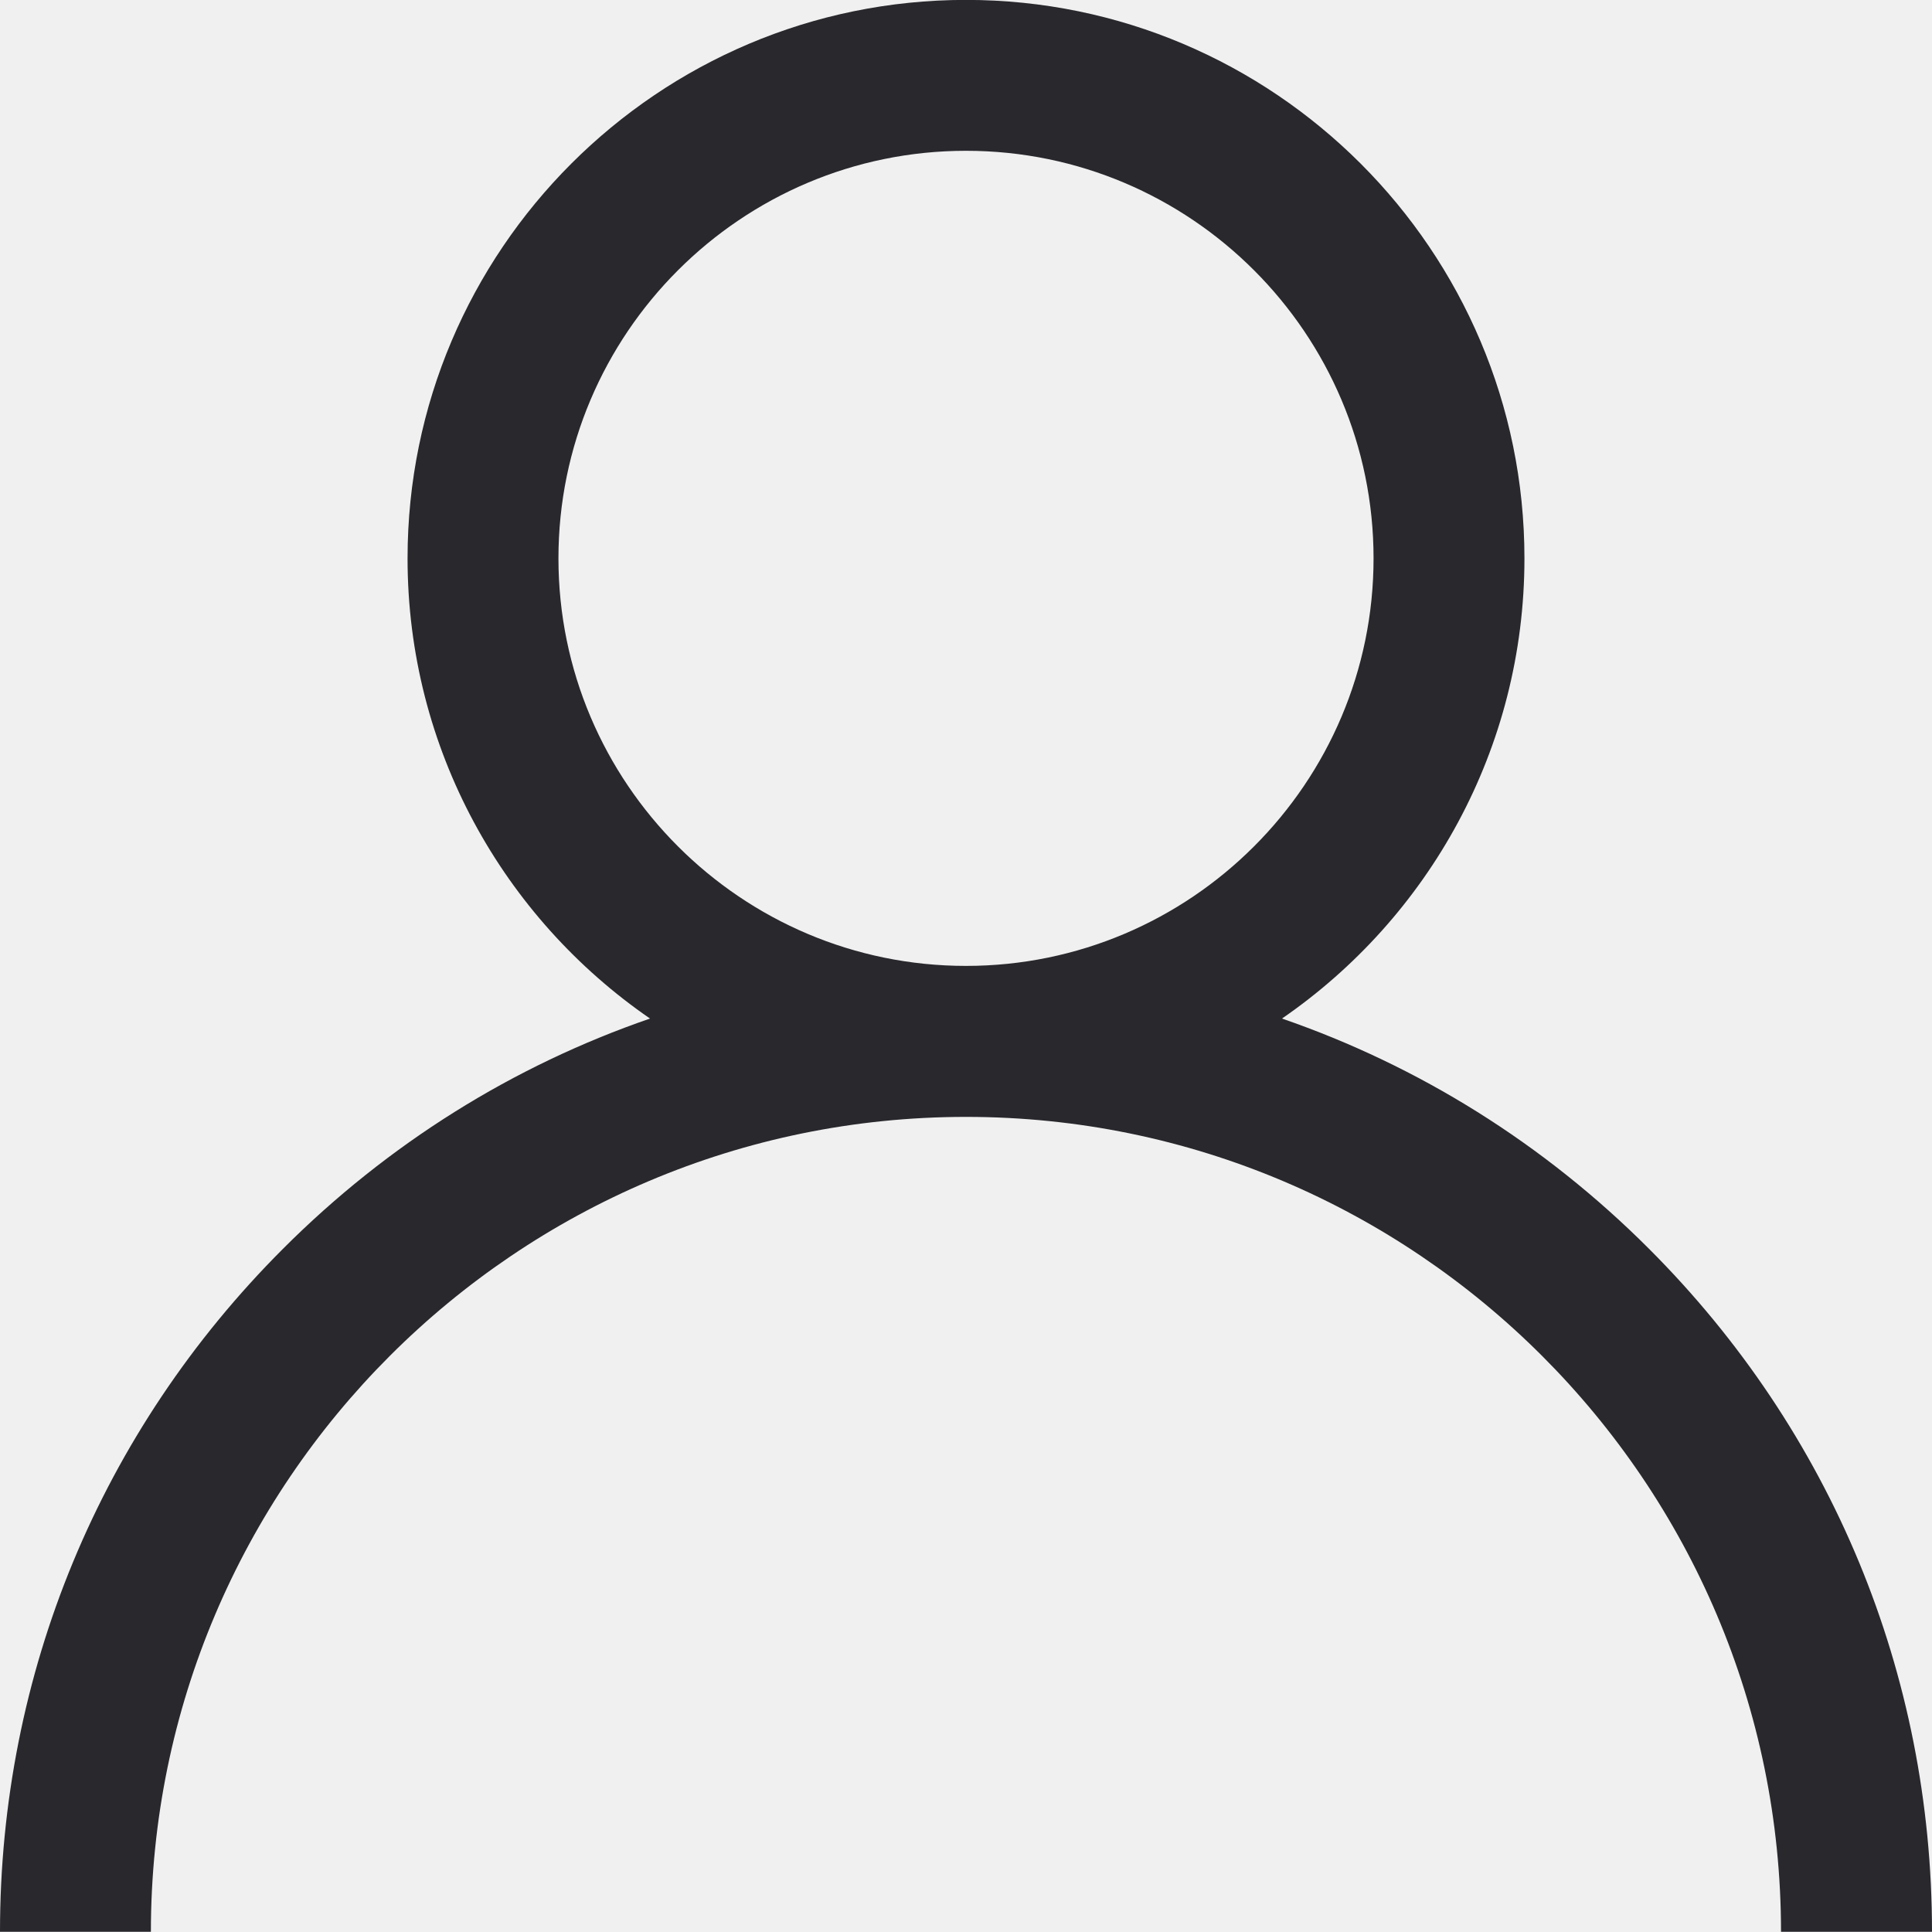
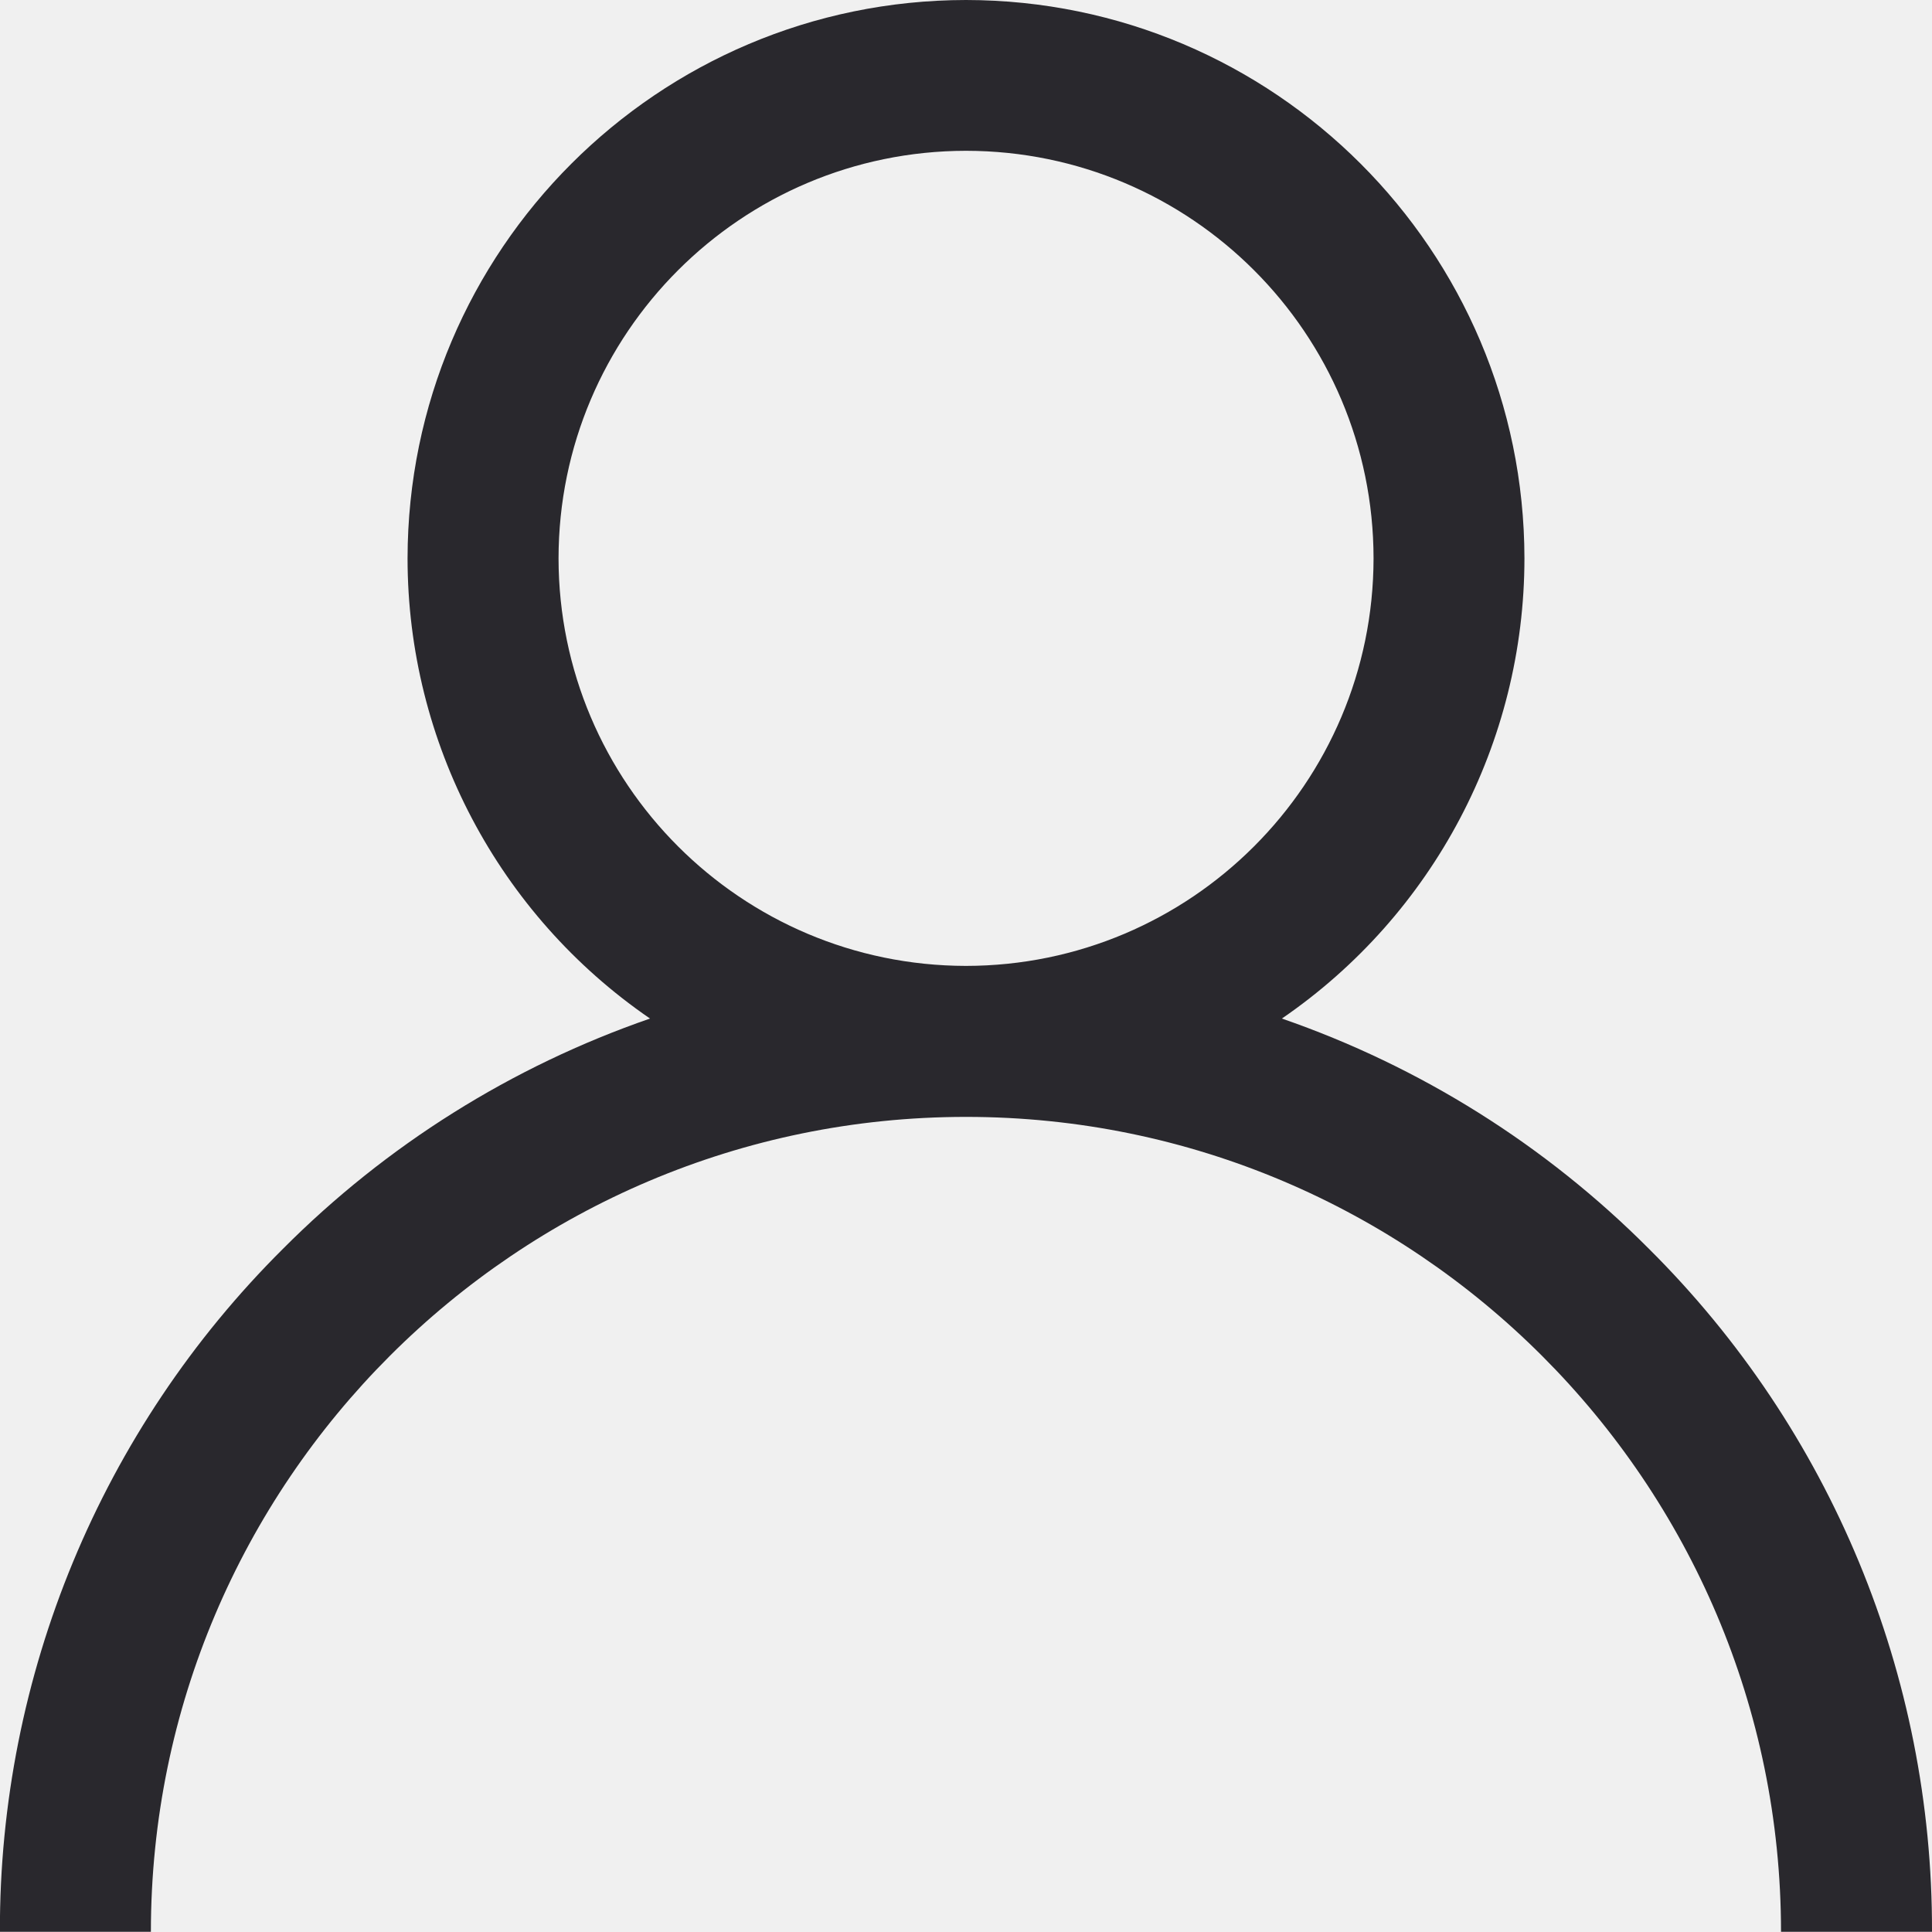
- <svg xmlns="http://www.w3.org/2000/svg" width="20" height="20" viewBox="0 0 20 20" fill="none">
+ <svg xmlns="http://www.w3.org/2000/svg" width="20" height="20" fill="none">
  <g clip-path="url(#clip0_0_1500)">
-     <path fill-rule="evenodd" clip-rule="evenodd" d="M17.071 12.928C15.982 11.838 14.685 11.032 13.271 10.544C14.786 9.501 15.781 7.755 15.781 5.78C15.781 2.592 13.188 -0.001 10 -0.001C6.812 -0.001 4.219 2.592 4.219 5.78C4.219 7.755 5.214 9.501 6.729 10.544C5.314 11.032 4.018 11.838 2.929 12.928C1.04 14.817 -0 17.328 -0 19.998H1.562C1.562 15.346 5.347 11.562 10 11.562C14.652 11.562 18.437 15.346 18.437 19.998H20C20 17.328 18.96 14.817 17.071 12.928ZM5.781 5.78C5.781 3.453 7.674 1.561 10 1.561C12.326 1.561 14.219 3.453 14.219 5.78C14.219 8.106 12.326 9.999 10 9.999C7.674 9.999 5.781 8.106 5.781 5.78Z" fill="#29282D" />
+     <path fill-rule="evenodd" clip-rule="evenodd" d="M17.07 12.928a9.957 9.957 0 00-3.8-2.384 5.78 5.78 0 002.511-4.764A5.788 5.788 0 0010 0a5.788 5.788 0 00-5.781 5.78 5.78 5.78 0 002.51 4.764 9.958 9.958 0 00-3.8 2.384 9.934 9.934 0 00-2.93 7.07h1.563c0-4.652 3.785-8.436 8.438-8.436 4.652 0 8.437 3.784 8.437 8.436H20a9.93 9.93 0 00-2.93-7.07zM5.782 5.78A4.223 4.223 0 0110 1.561a4.223 4.223 0 014.219 4.22 4.224 4.224 0 01-4.22 4.218A4.224 4.224 0 015.782 5.78z" fill="#29282D" />
  </g>
  <defs>
    <clipPath id="clip0_0_1500">
-       <rect width="20" height="20" fill="white" />
+       <path fill="#fff" d="M0 0h20v20H0z" />
    </clipPath>
  </defs>
</svg>
